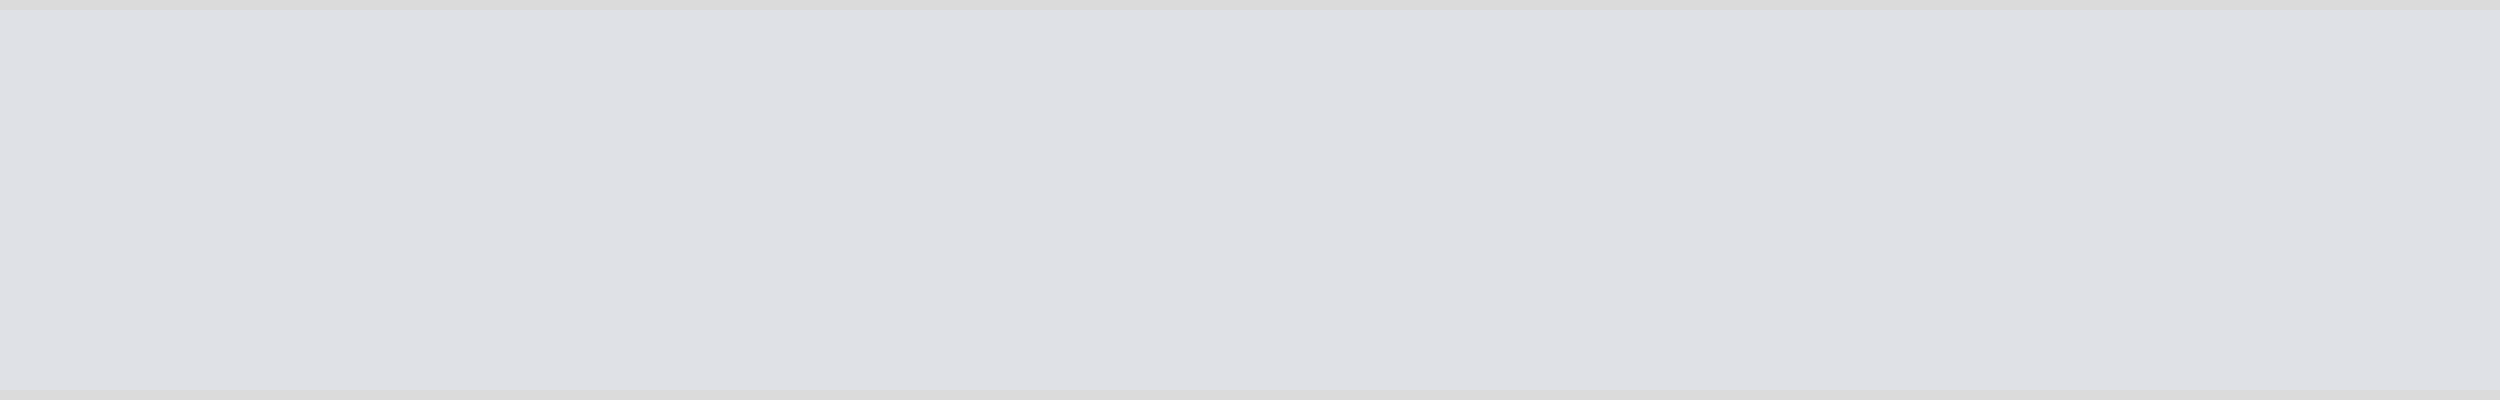
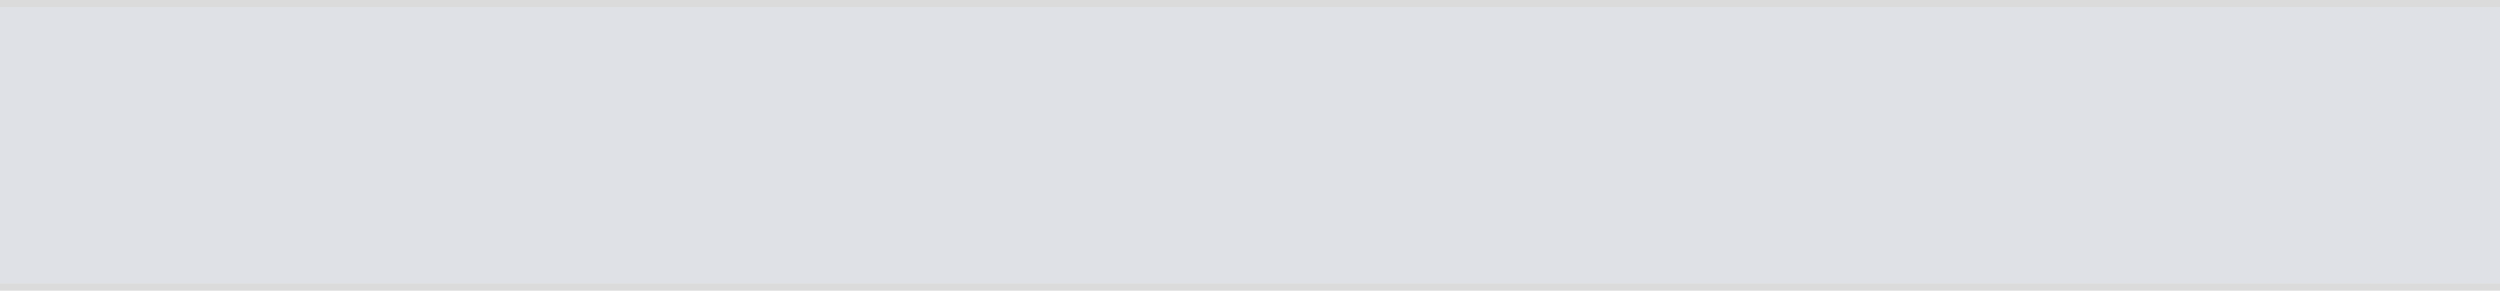
- <svg xmlns="http://www.w3.org/2000/svg" version="1.1" width="250px" height="40px">
-   <g transform="matrix(1 0 0 1 -1140 -369 )">
-     <path d="M 1140 370  L 1390 370  L 1390 408  L 1140 408  L 1140 370  Z " fill-rule="nonzero" fill="#dfe1e6" stroke="none" />
-     <path d="M 1140 369.5  L 1390 369.5  M 1390 408.5  L 1140 408.5  " stroke-width="1" stroke="#999999" fill="none" stroke-opacity="0.349" />
+ <svg xmlns="http://www.w3.org/2000/svg" version="1.1" width="344px" height="40px">
+   <g transform="matrix(1 0 0 1 -306 -369 )">
+     <path d="M 306 370  L 650 370  L 650 408  L 306 408  L 306 370  Z " fill-rule="nonzero" fill="#dfe1e6" stroke="none" />
+     <path d="M 306 369.5  L 650 369.5  M 650 408.5  L 306 408.5  " stroke-width="1" stroke="#999999" fill="none" stroke-opacity="0.349" />
  </g>
</svg>
